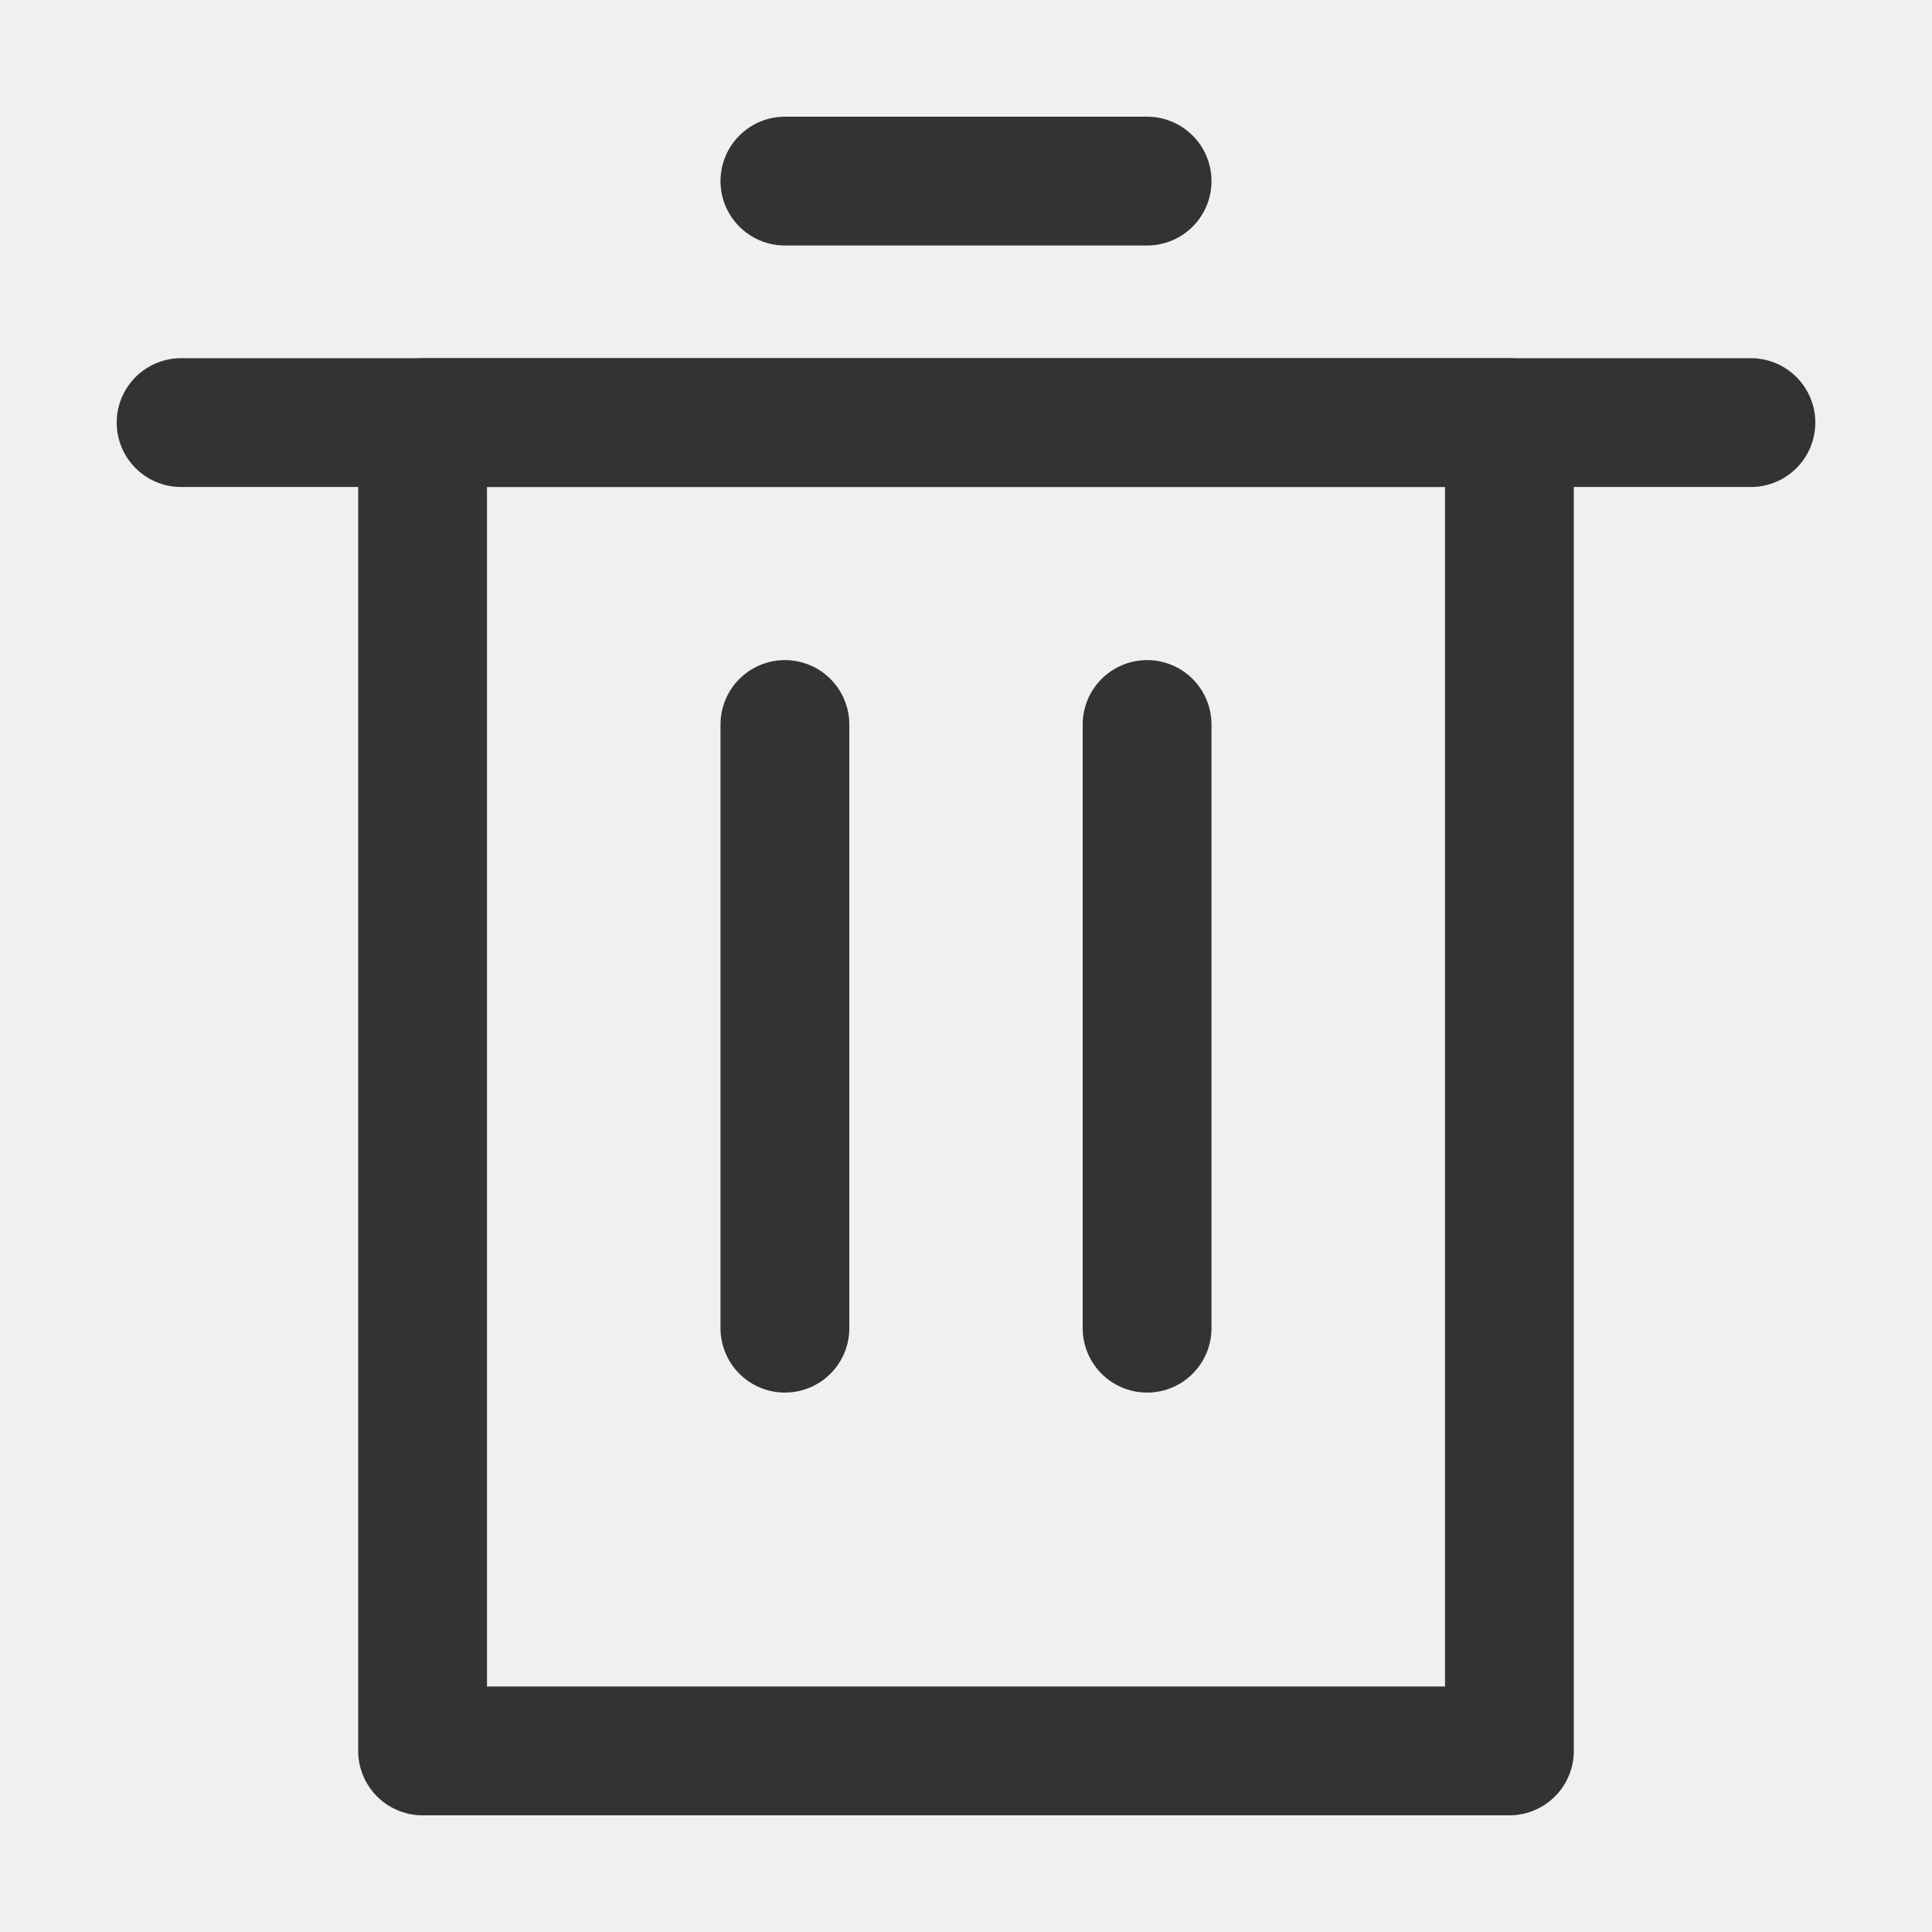
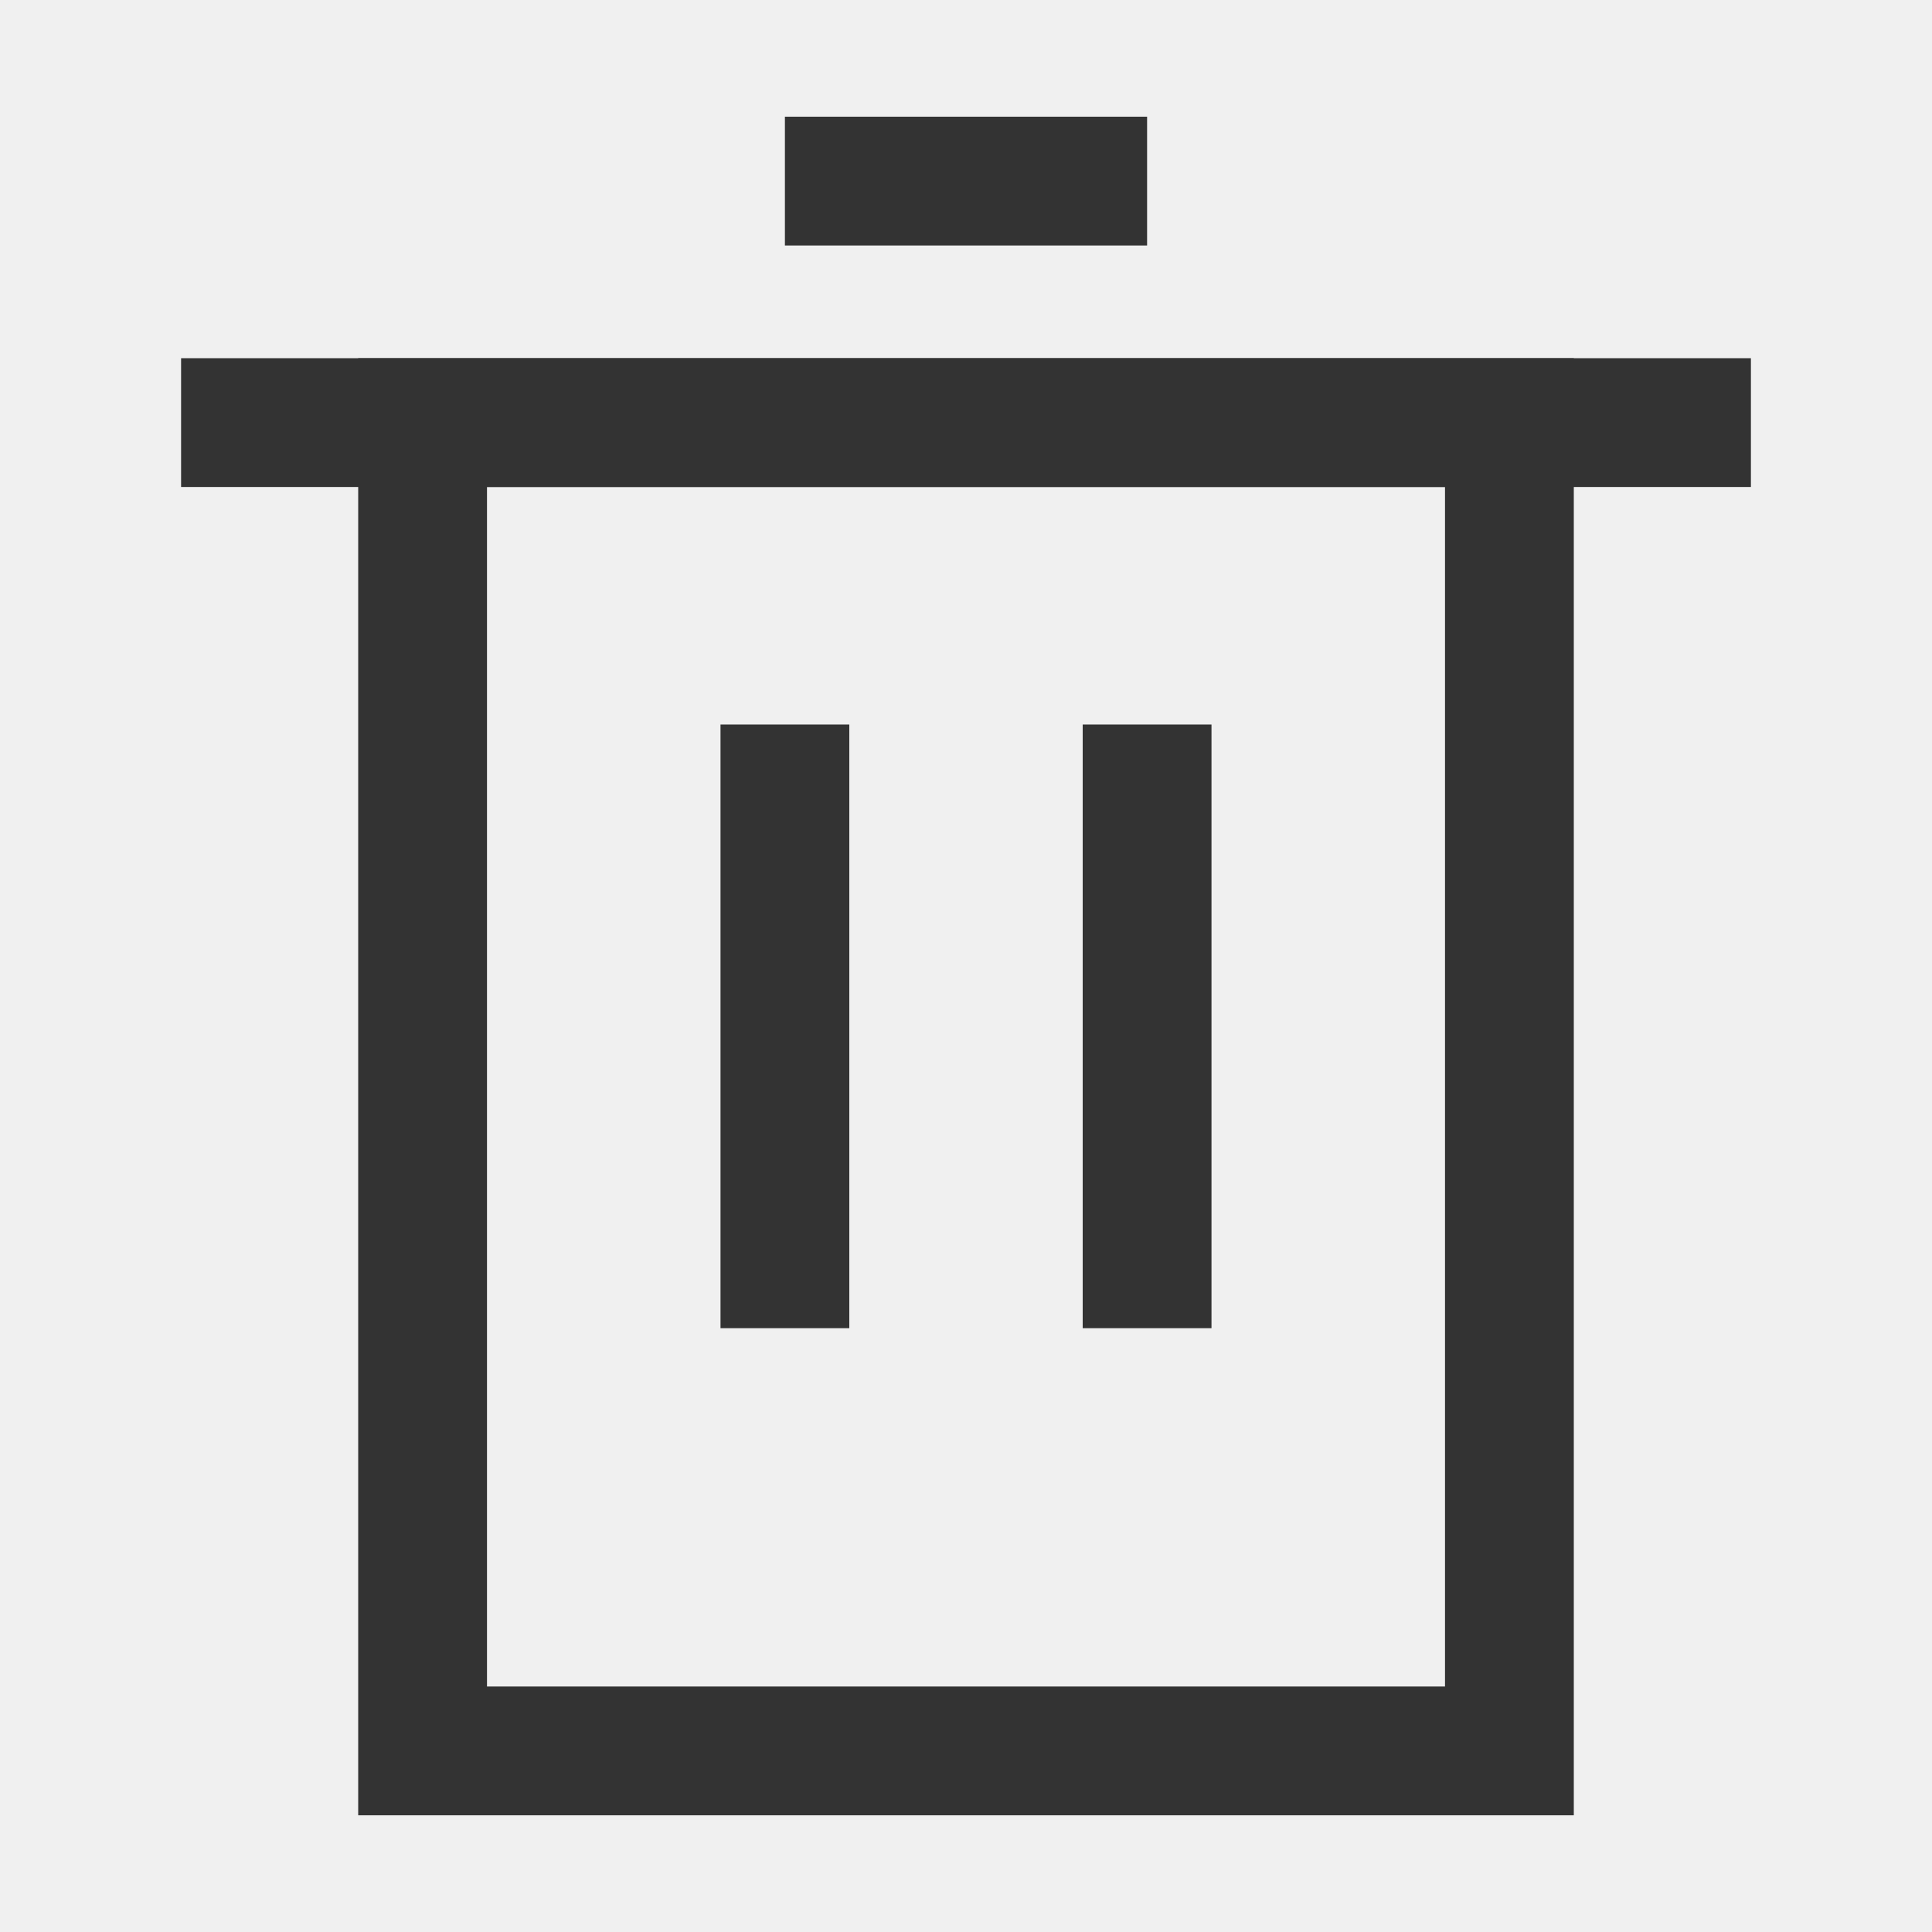
<svg xmlns="http://www.w3.org/2000/svg" width="15" height="15" viewBox="0 0 15 15" fill="none">
  <g clip-path="url(#clip0_377_13065)">
-     <path d="M11.719 3.281H3.281V13.594H11.719V3.281Z" stroke="#333333" stroke-linecap="round" stroke-linejoin="round" />
-     <path d="M1.406 3.281H13.594" stroke="#333333" stroke-linecap="round" stroke-linejoin="round" />
-     <path d="M6.094 1.406H8.906" stroke="#333333" stroke-linecap="round" stroke-linejoin="round" />
-     <path d="M6.094 5.625V10.312" stroke="#333333" stroke-linecap="round" stroke-linejoin="round" />
-     <path d="M8.906 5.625V10.312" stroke="#333333" stroke-linecap="round" stroke-linejoin="round" />
+     <path d="M11.719 3.281H3.281V13.594H11.719V3.281Z" stroke="#333333" strokeLinecap="round" strokeLinejoin="round" />
+     <path d="M1.406 3.281H13.594" stroke="#333333" strokeLinecap="round" strokeLinejoin="round" />
+     <path d="M6.094 1.406H8.906" stroke="#333333" strokeLinecap="round" strokeLinejoin="round" />
+     <path d="M6.094 5.625V10.312" stroke="#333333" strokeLinecap="round" strokeLinejoin="round" />
+     <path d="M8.906 5.625V10.312" stroke="#333333" strokeLinecap="round" strokeLinejoin="round" />
  </g>
  <defs>
    <clipPath id="clip0_377_13065">
      <rect width="15" height="15" fill="white" />
    </clipPath>
  </defs>
</svg>
